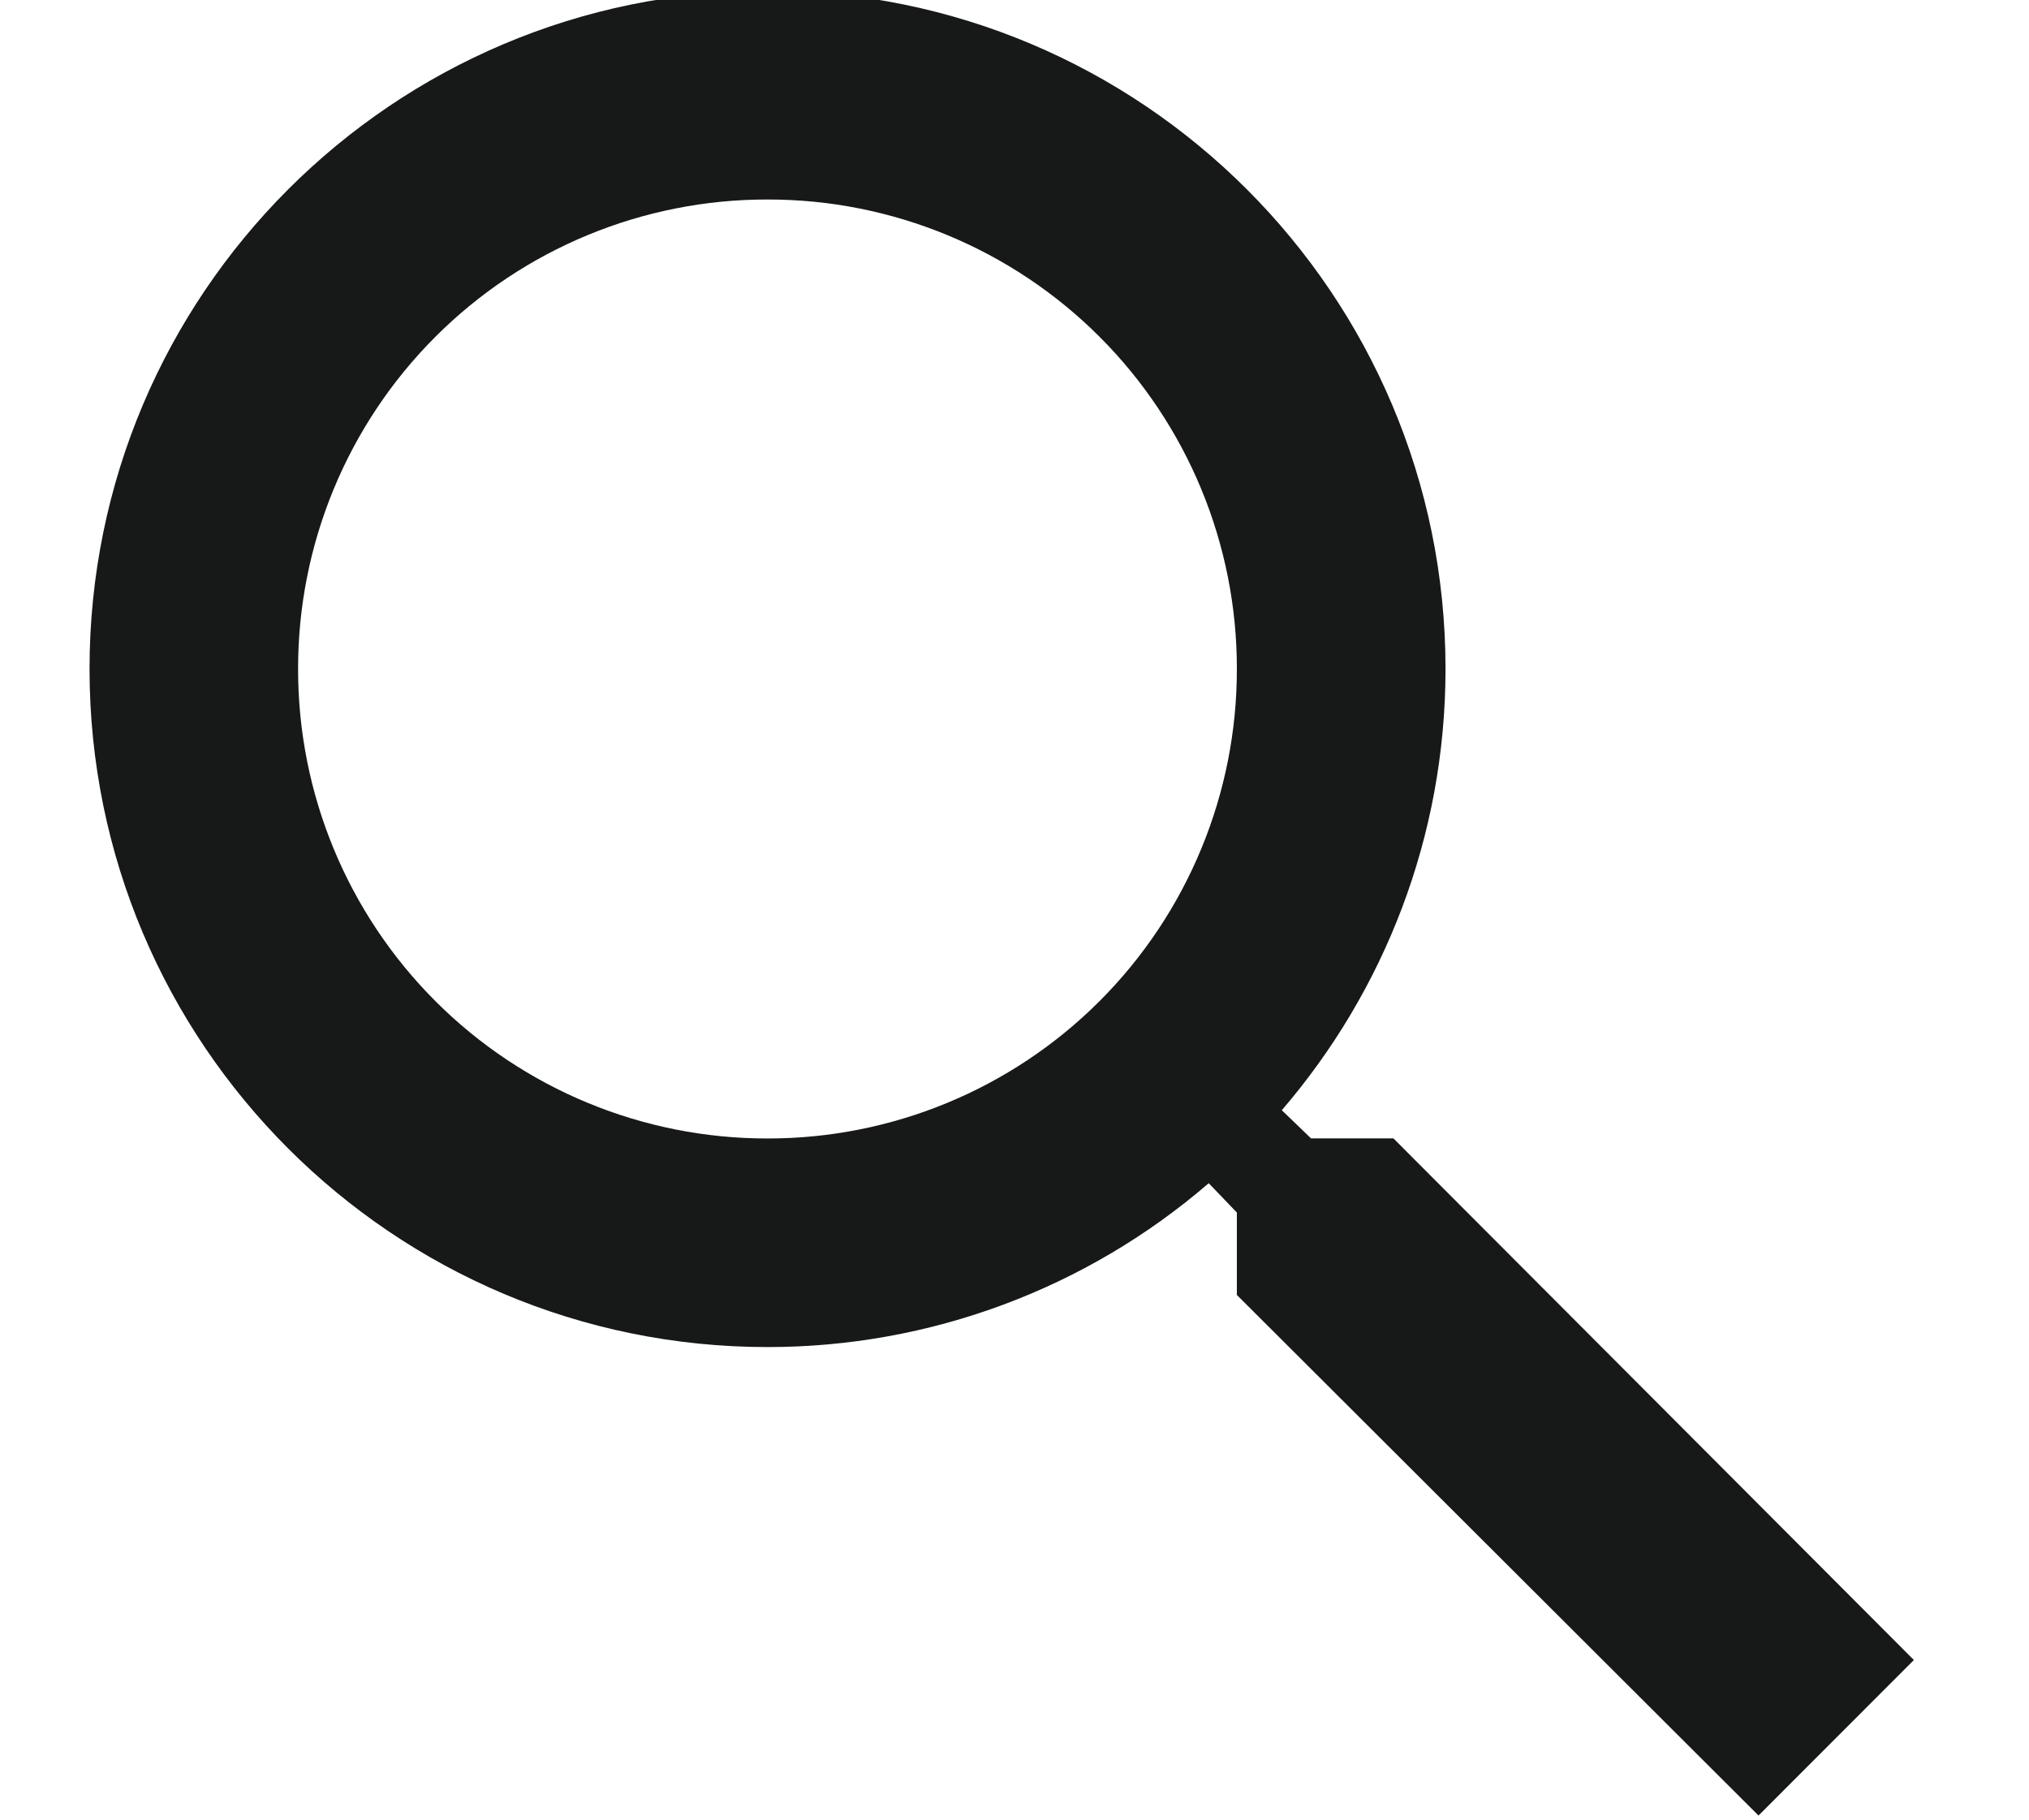
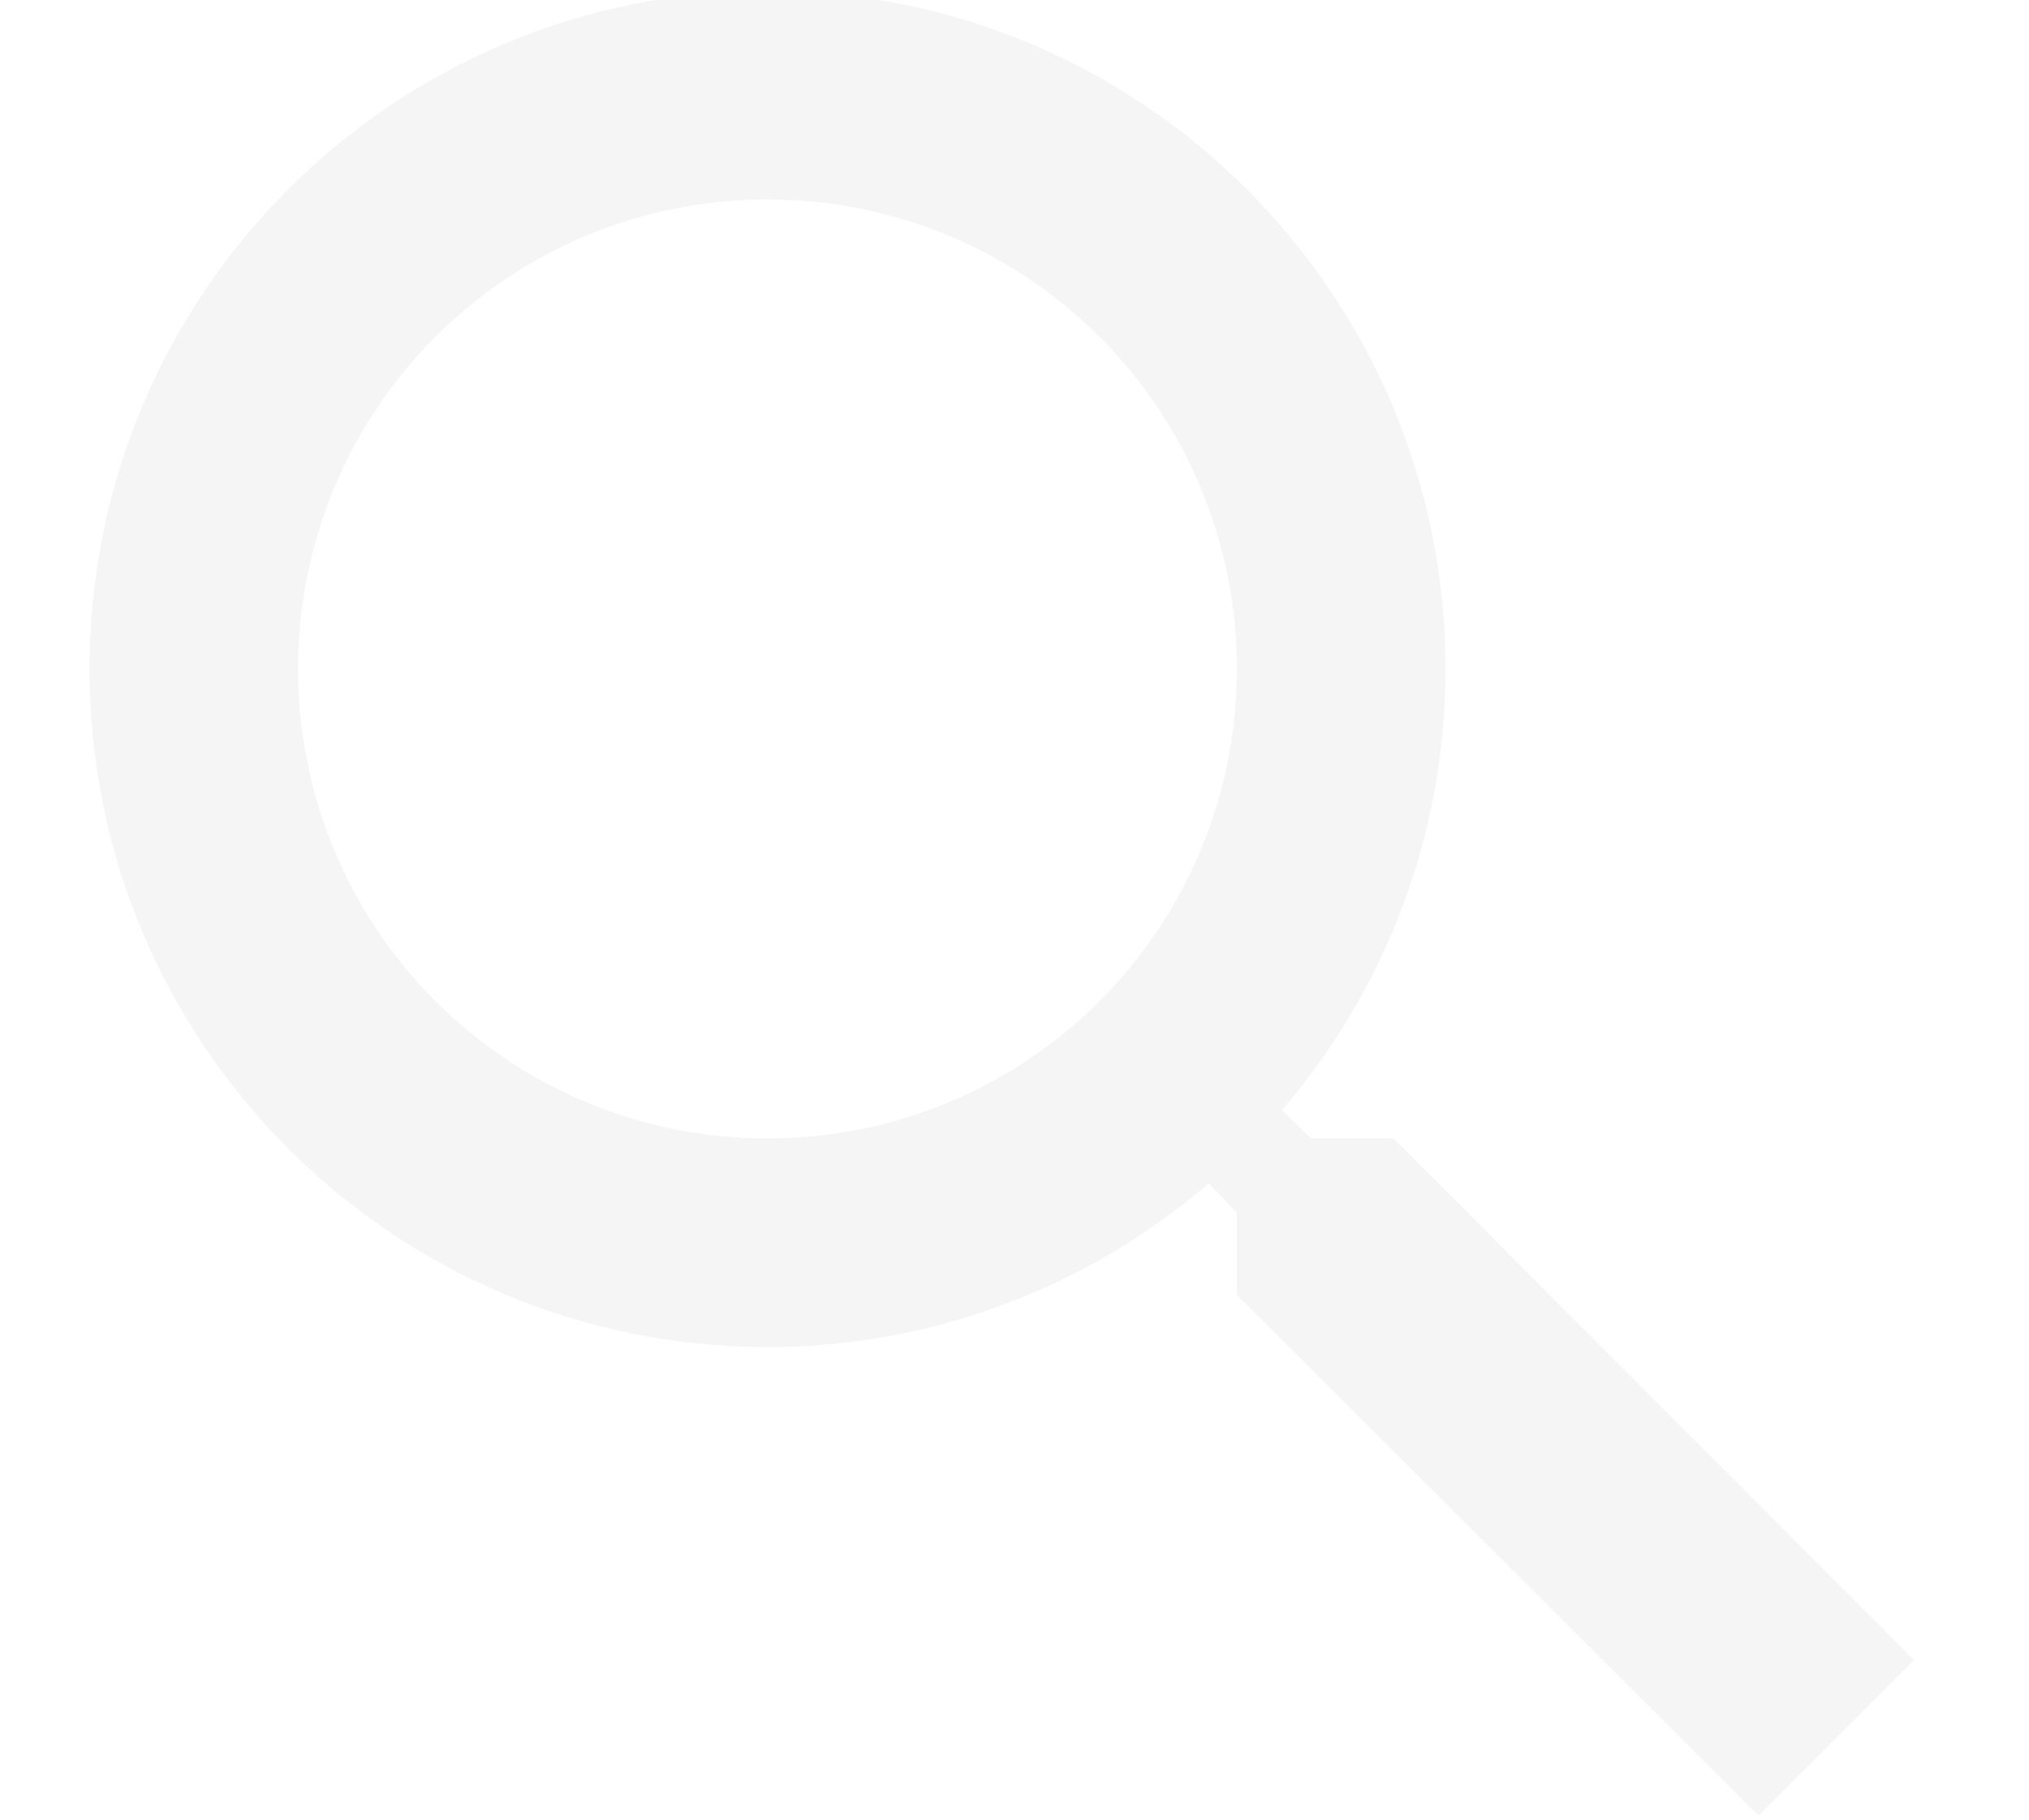
<svg xmlns="http://www.w3.org/2000/svg" width="29" height="26" viewBox="0 0 18 17">
  <g>
    <g>
-       <path fill="#161918" d="M17.405 15.51l-1.452 1.453-4.875-4.864v-.77l-.263-.274a6.307 6.307 0 0 1-4.123 1.531 6.336 6.336 0 1 1 6.336-6.337c0 1.57-.575 3.013-1.53 4.124l.273.263h.77zM11.078 6.25a4.38 4.38 0 0 0-4.386-4.386 4.38 4.38 0 0 0-4.387 4.386 4.381 4.381 0 0 0 4.387 4.387 4.381 4.381 0 0 0 4.386-4.387z" />
+       <path fill="#f5f5f5" d="M17.405 15.51l-1.452 1.453-4.875-4.864v-.77l-.263-.274a6.307 6.307 0 0 1-4.123 1.531 6.336 6.336 0 1 1 6.336-6.337c0 1.57-.575 3.013-1.53 4.124l.273.263h.77zM11.078 6.25a4.38 4.38 0 0 0-4.386-4.386 4.38 4.38 0 0 0-4.387 4.386 4.381 4.381 0 0 0 4.387 4.387 4.381 4.381 0 0 0 4.386-4.387z" />
    </g>
  </g>
</svg>
